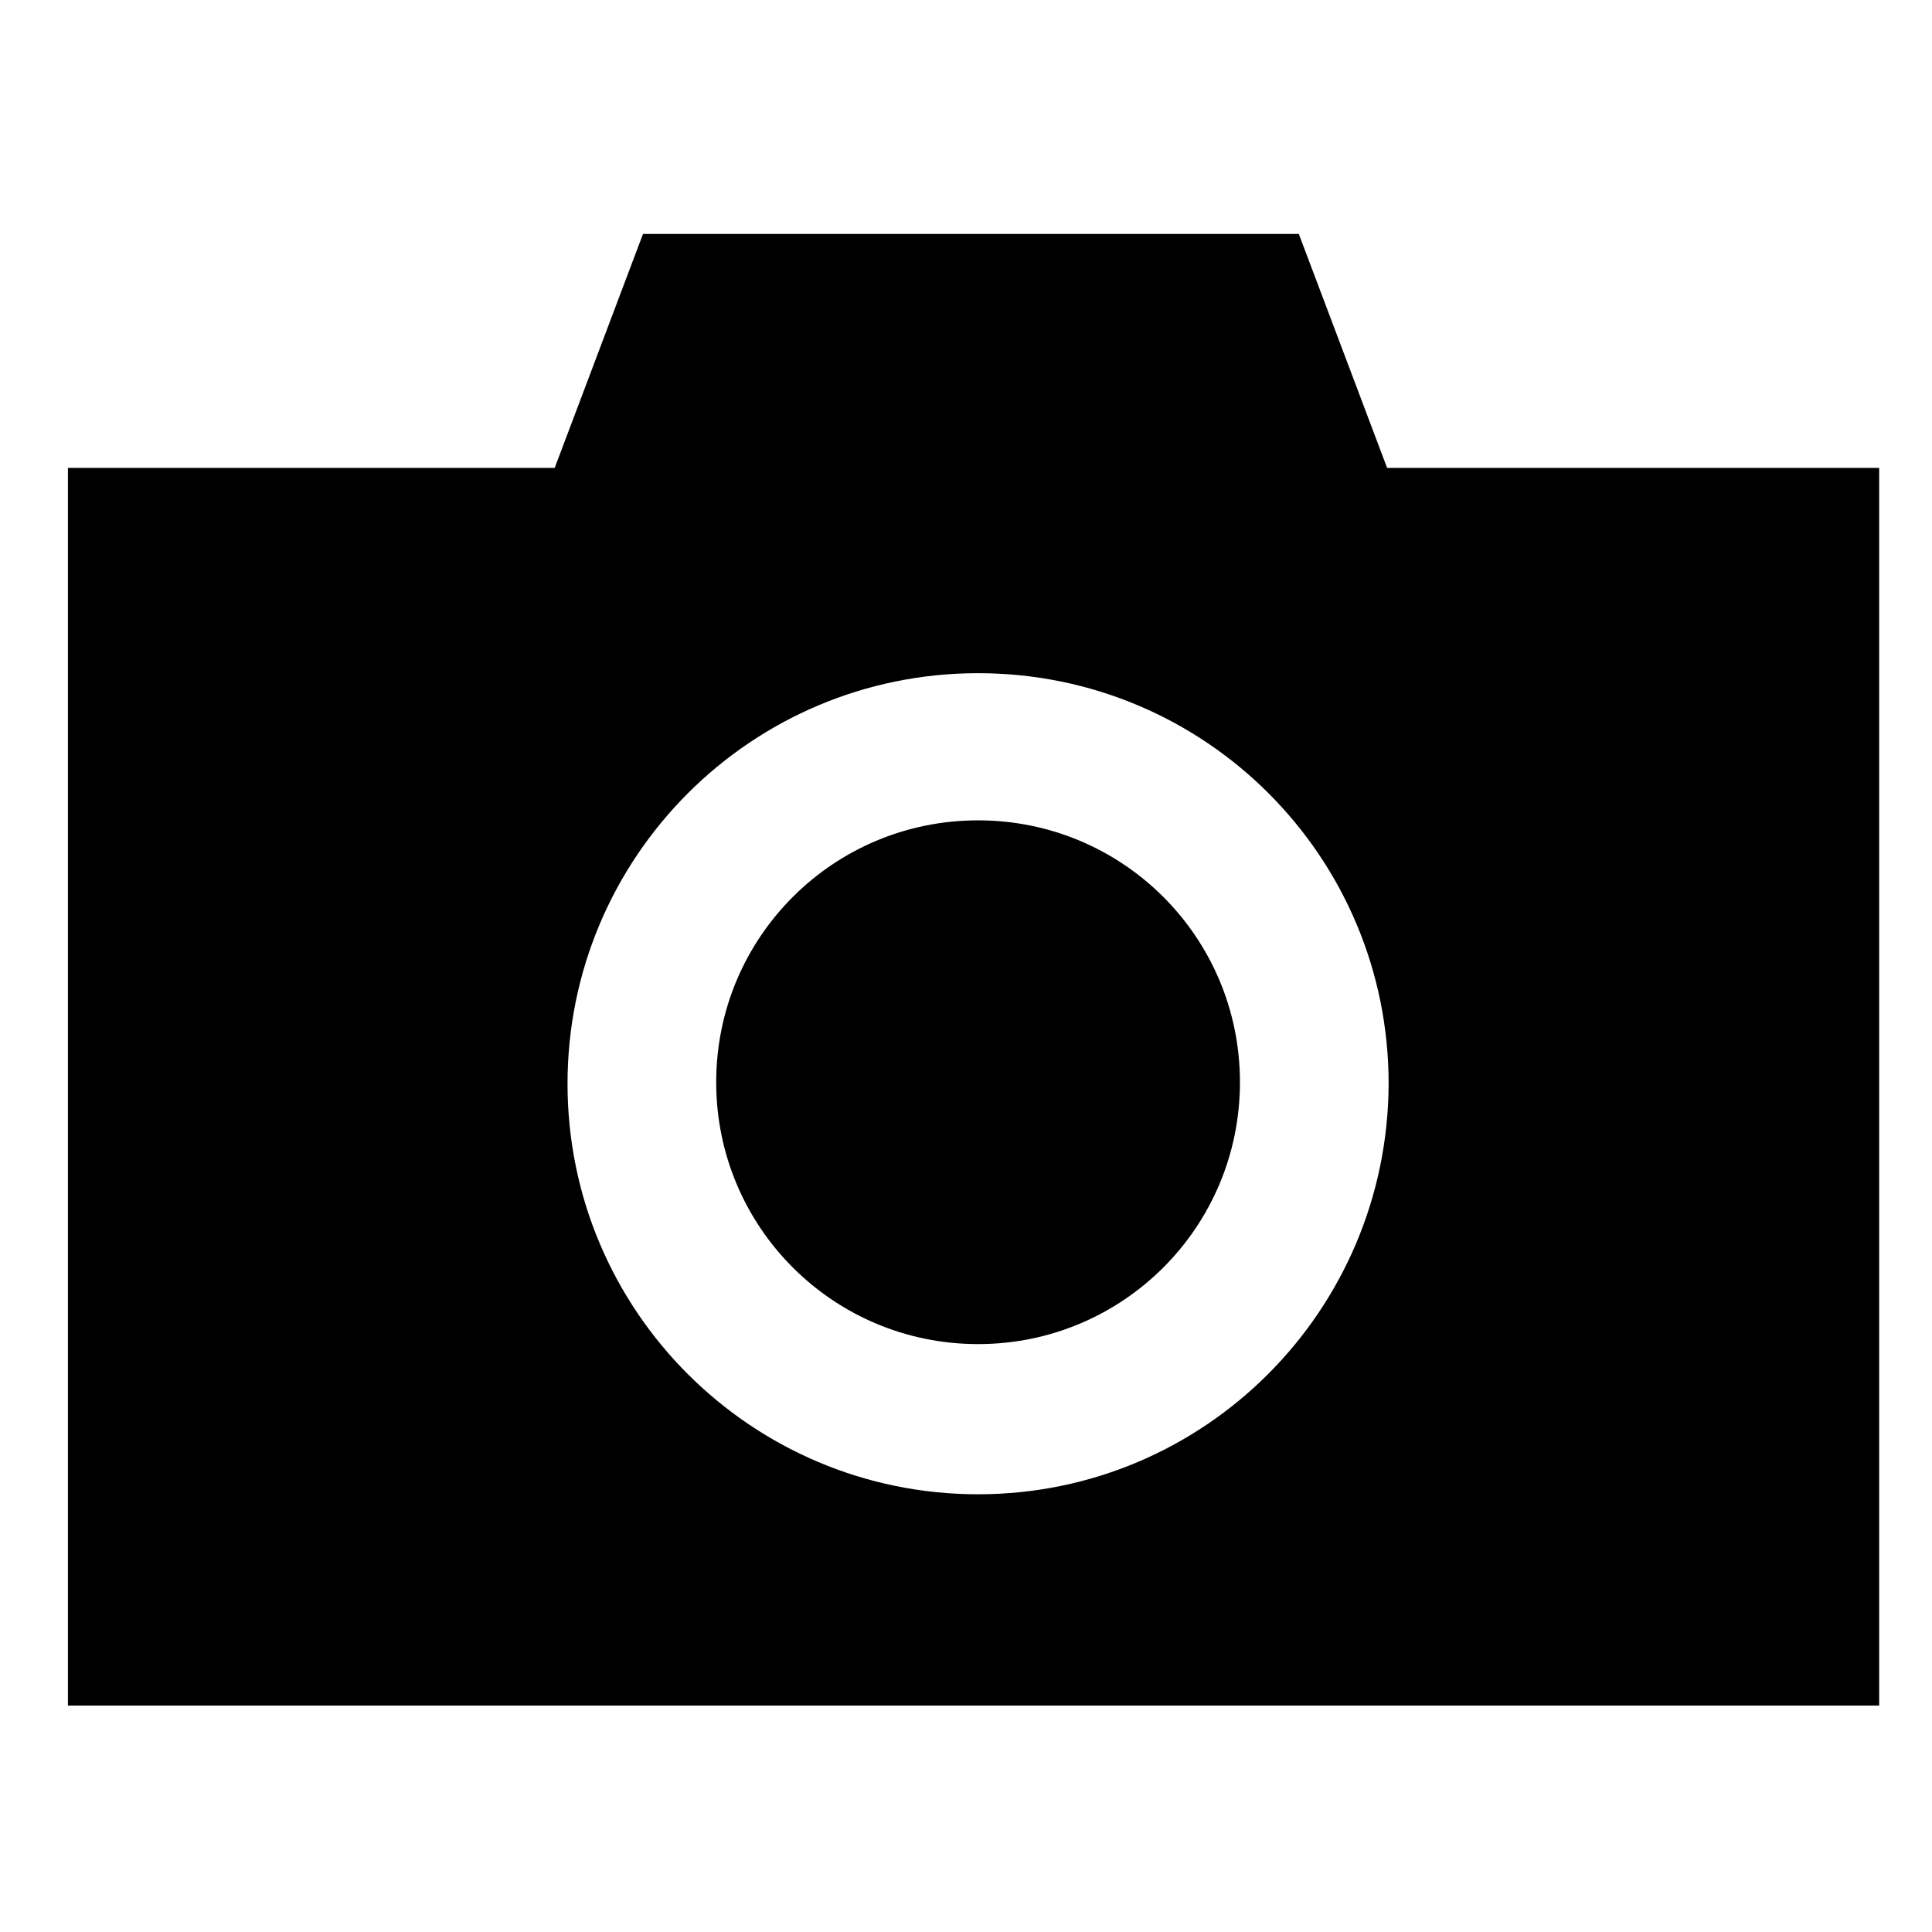
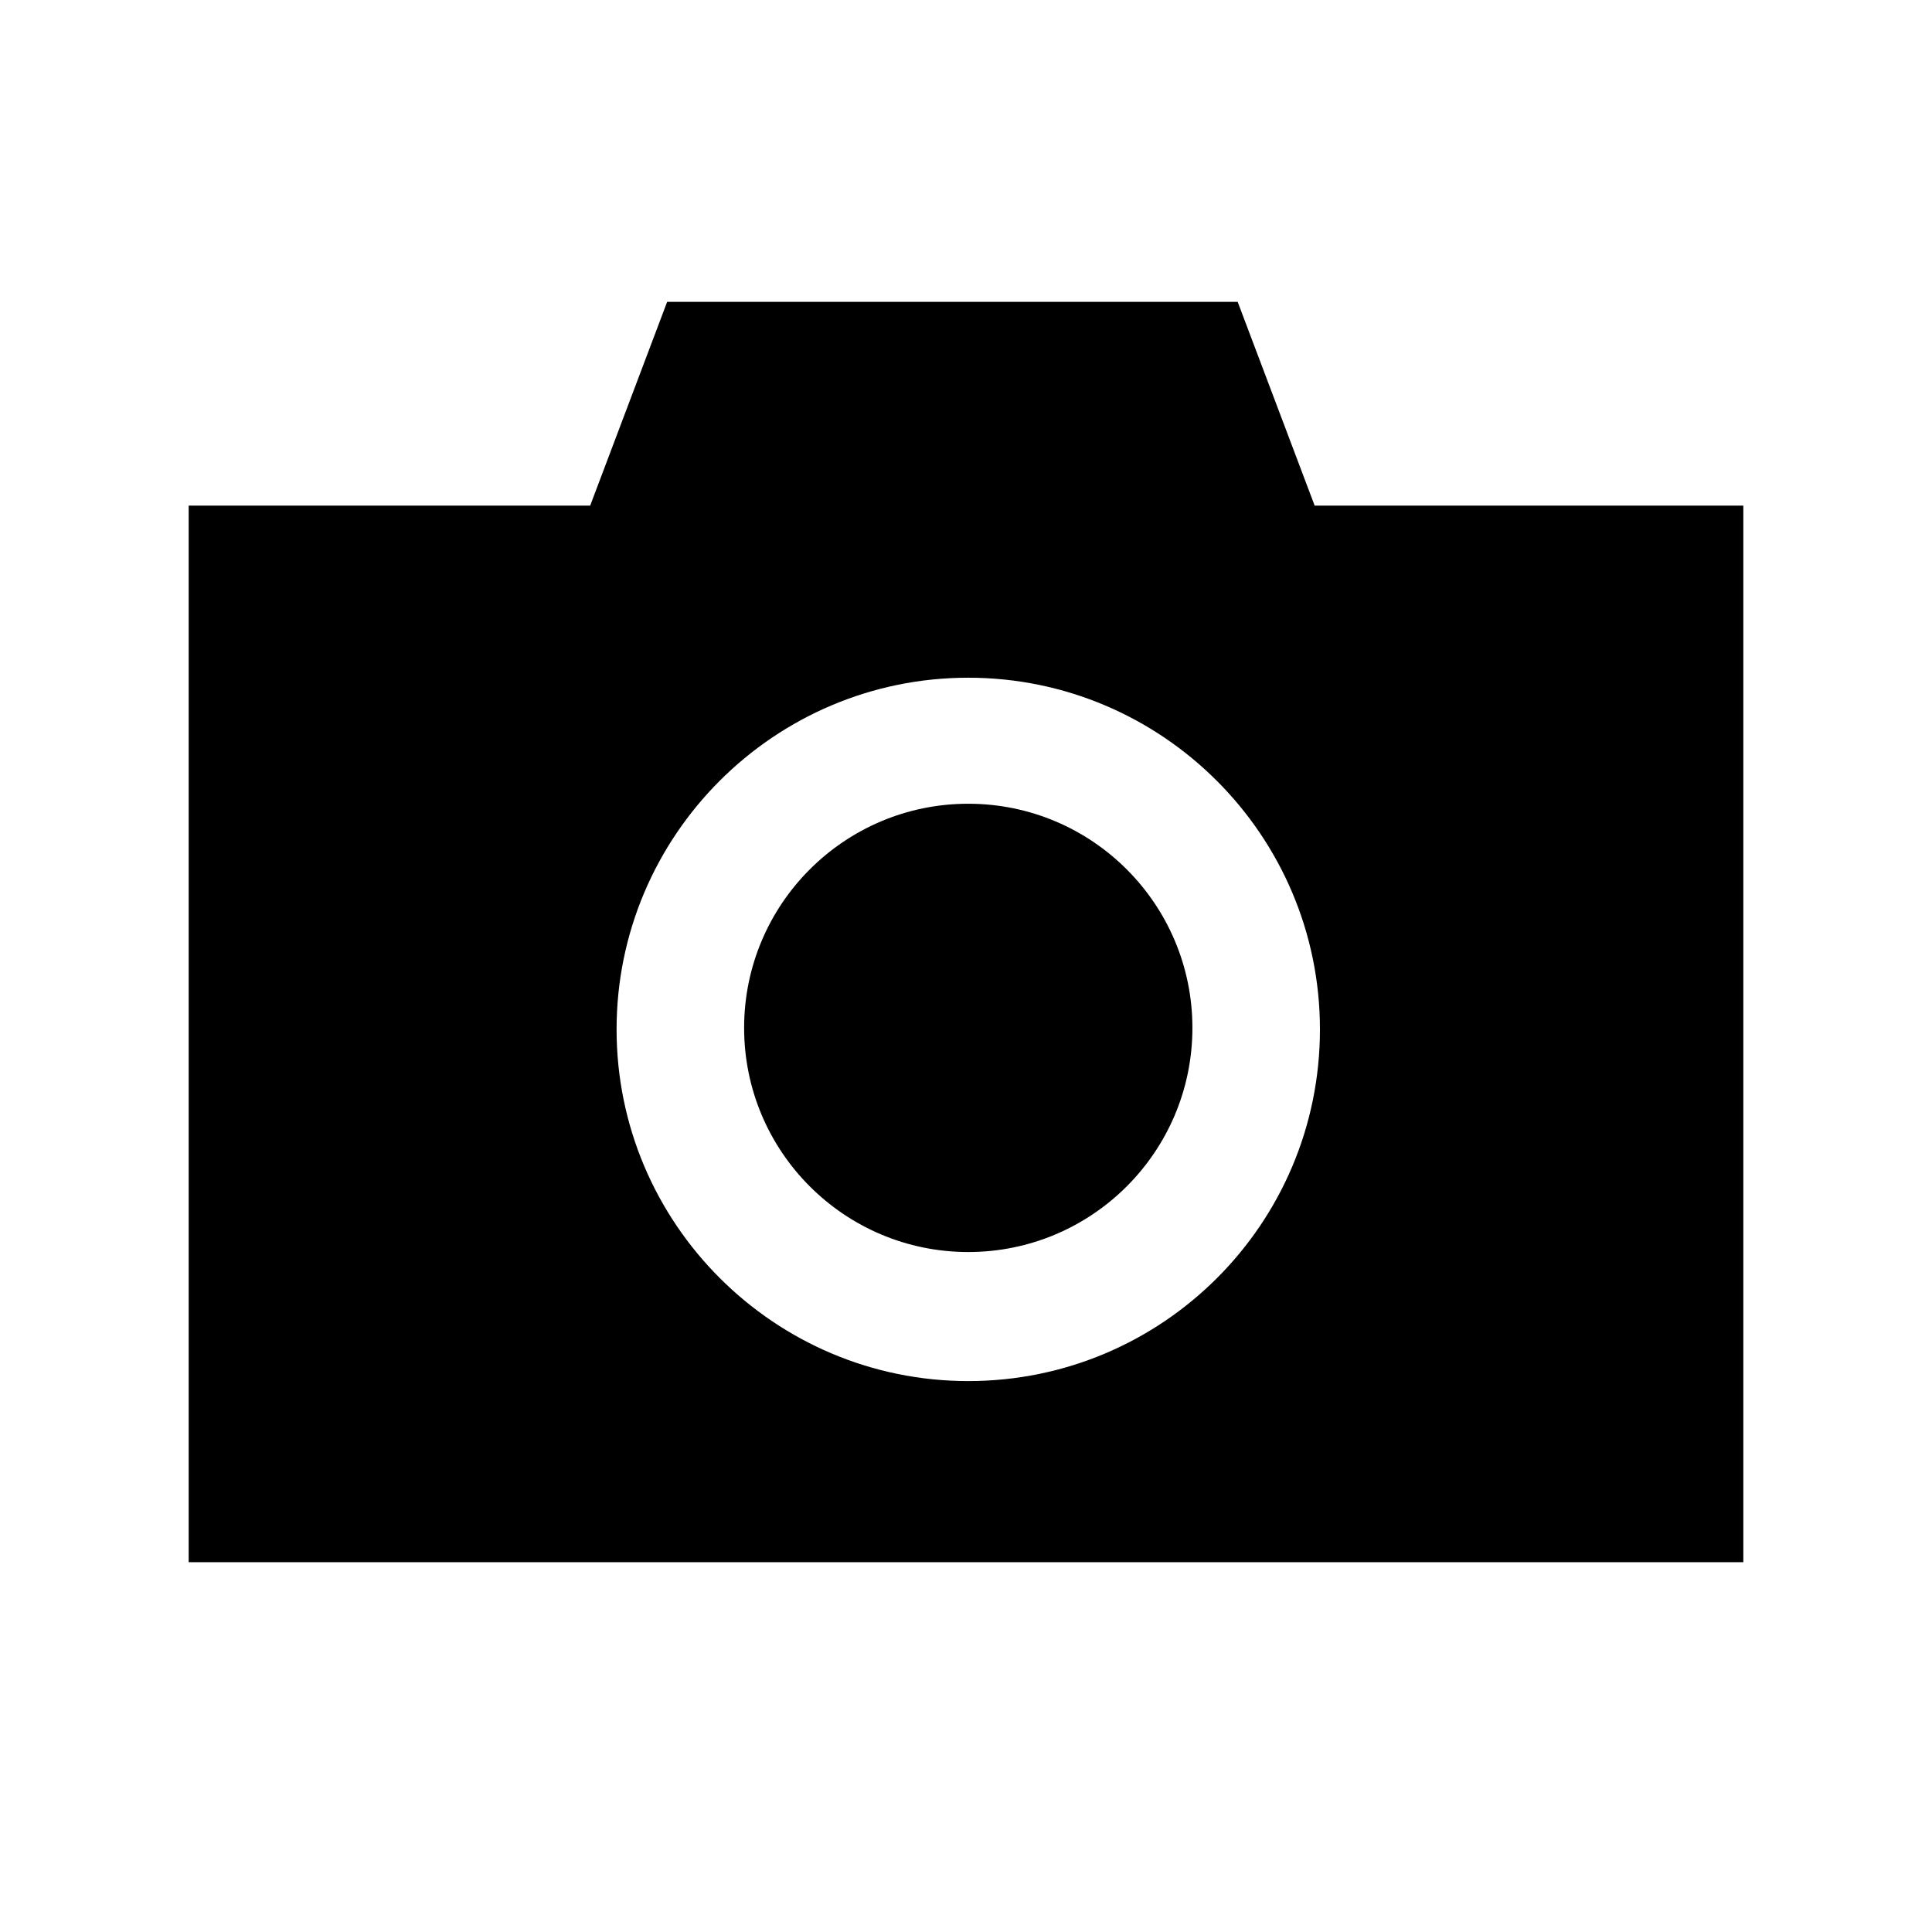
<svg xmlns="http://www.w3.org/2000/svg" viewBox="0 0 256 256">
-   <path fill="currentColor" d="M183.8 62l-11.7-31H85.2L73.5 62H9v164h240V62H183.8zM129.6 198c-30 0-54.4-24.3-54.4-54.4 0-30 24.3-54.4 54.4-54.4s54.4 24.3 54.4 54.4C183.9 173.7 159.6 198 129.6 198zM164.3 143.4c0 19.2-15.5 34.7-34.7 34.7s-34.7-15.5-34.7-34.7c0-19.2 15.5-34.7 34.7-34.7S164.3 124.2 164.3 143.4z" />
+   <path fill="currentColor" d="M174.2 67L164 40H88.4L78.2 67H25v140h206V67H174.2zM128.3 183c-25.7 0-46.6-20.9-46.6-46.6 0-25.7 20.9-46.6 46.6-46.6s46.6 20.9 46.6 46.6C174.9 162.2 154 183 128.3 183zM158 136.2c0 16.4-13.3 29.7-29.7 29.7s-29.7-13.3-29.7-29.7c0-16.4 13.3-29.7 29.7-29.7S158 119.8 158 136.2z" />
</svg>
